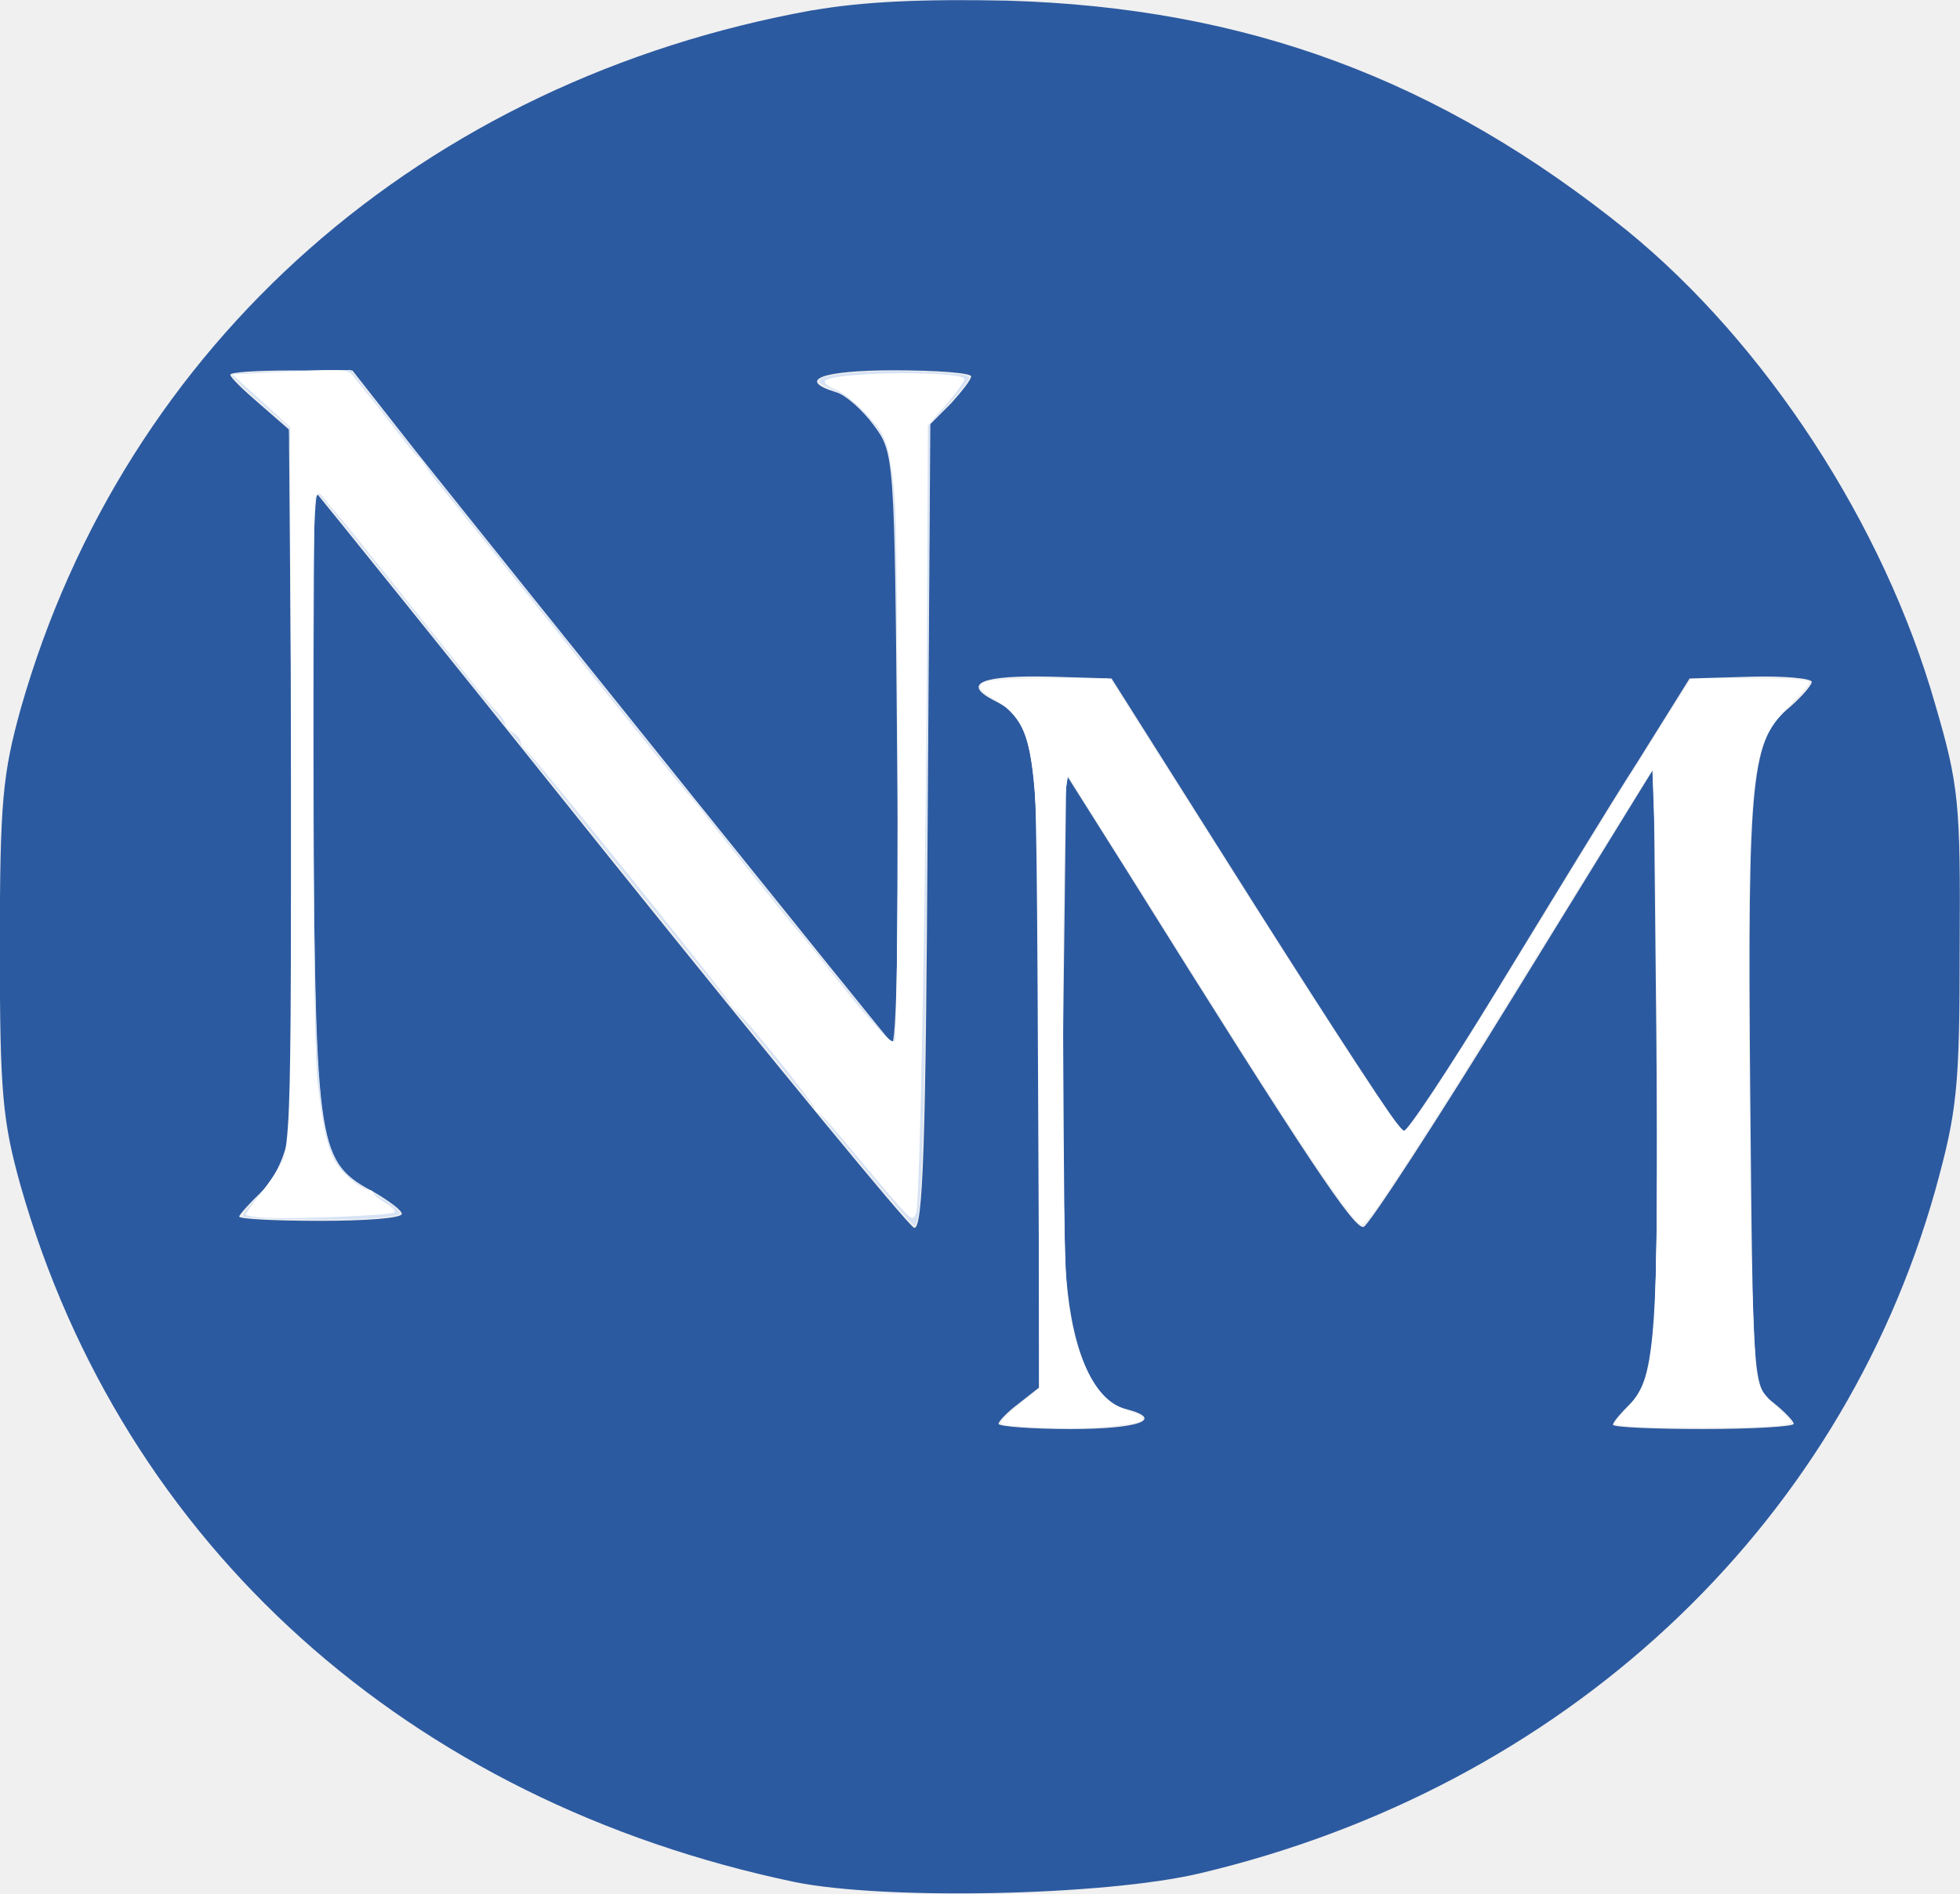
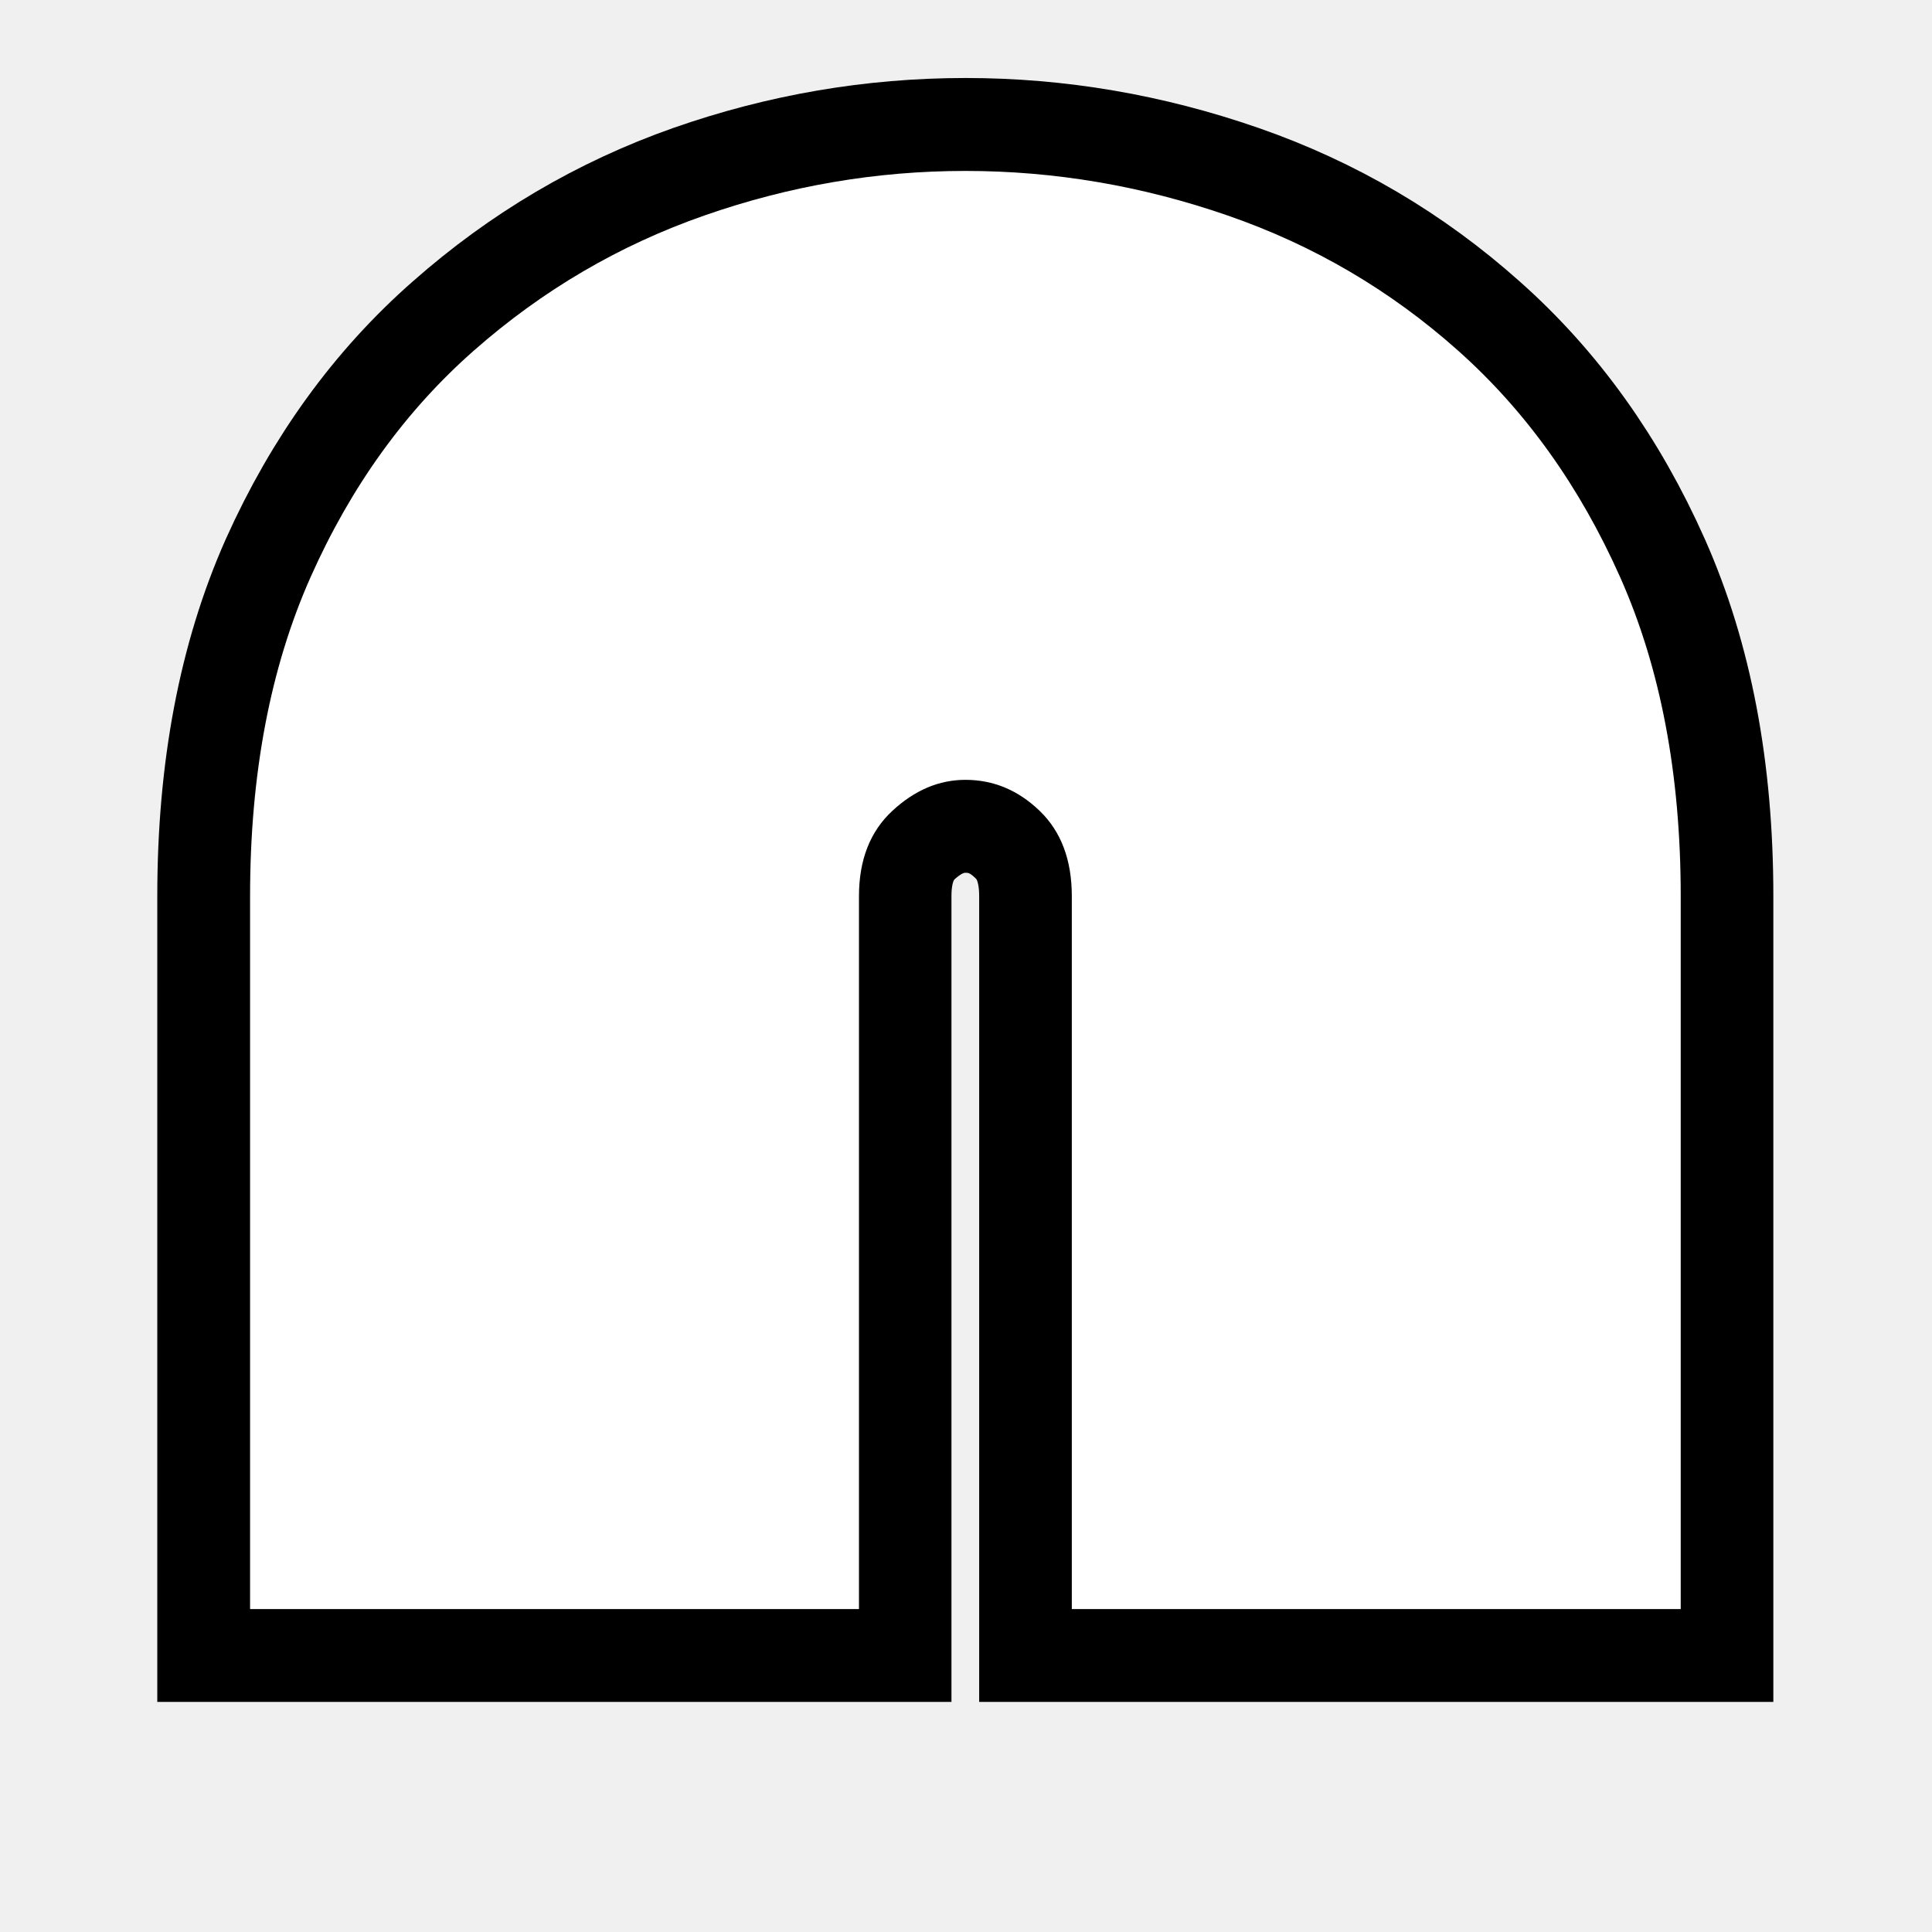
- <svg xmlns="http://www.w3.org/2000/svg" width="10.996mm" height="10.623mm" viewBox="0 0 10.996 10.623" version="1.1" id="svg5" xml:space="preserve">
-   <defs id="defs2" />
-   <g id="layer1" transform="translate(-77.75887,-77.18533)">
-     <path d="m 82.321,77.242 c -2.19,0.394 -3.863,1.87 -4.446,3.92 -0.101,0.365 -0.117,0.521 -0.117,1.339 0,0.818 0.015,0.974 0.117,1.339 0.573,2.011 2.175,3.452 4.344,3.905 0.502,0.102 1.734,0.078 2.271,-0.049 2.038,-0.482 3.589,-1.928 4.126,-3.832 0.122,-0.443 0.137,-0.57 0.137,-1.363 0.005,-0.813 -0.005,-0.911 -0.137,-1.363 -0.289,-1.013 -0.953,-2.026 -1.729,-2.659 -1.049,-0.847 -2.134,-1.251 -3.477,-1.29 -0.471,-0.01 -0.811,0.005 -1.09,0.054 z m -2.23,2.474 c 0.598,0.75 2.621,3.267 2.671,3.321 0.025,0.029 0.041,-0.614 0.03,-1.631 -0.015,-1.66 -0.015,-1.68 -0.132,-1.836 -0.061,-0.083 -0.157,-0.17 -0.213,-0.185 -0.223,-0.068 -0.076,-0.122 0.329,-0.122 0.238,0 0.431,0.015 0.431,0.034 0,0.019 -0.051,0.083 -0.112,0.151 l -0.117,0.117 -0.015,2.264 c -0.01,1.753 -0.025,2.259 -0.076,2.245 -0.035,-0.015 -0.791,-0.935 -1.683,-2.045 -0.892,-1.115 -1.642,-2.045 -1.663,-2.069 -0.025,-0.019 -0.035,0.76 -0.025,1.738 0.015,1.962 0.025,2.006 0.35,2.181 0.081,0.049 0.147,0.097 0.147,0.117 0,0.024 -0.203,0.039 -0.456,0.039 -0.248,0 -0.456,-0.01 -0.456,-0.024 0,-0.01 0.056,-0.073 0.122,-0.136 0.076,-0.073 0.137,-0.205 0.157,-0.331 0.015,-0.117 0.025,-1.052 0.015,-2.079 l -0.015,-1.87 -0.162,-0.141 c -0.091,-0.078 -0.167,-0.151 -0.167,-0.166 0,-0.015 0.152,-0.024 0.345,-0.024 h 0.34 z m 4.704,2.542 c 0.441,0.696 0.816,1.271 0.836,1.276 0.02,0.005 0.259,-0.355 0.532,-0.803 0.274,-0.448 0.623,-1.023 0.786,-1.276 l 0.289,-0.463 0.345,-0.01 c 0.188,-0.005 0.34,0.01 0.34,0.029 0,0.019 -0.056,0.083 -0.122,0.141 -0.218,0.18 -0.238,0.38 -0.223,2.157 0.015,1.656 0.015,1.66 0.132,1.748 0.061,0.049 0.112,0.102 0.112,0.117 0,0.015 -0.228,0.029 -0.507,0.029 -0.279,0 -0.507,-0.01 -0.507,-0.024 0,-0.015 0.046,-0.068 0.096,-0.117 0.142,-0.136 0.162,-0.433 0.147,-2.089 l -0.015,-1.475 -0.786,1.276 c -0.431,0.701 -0.811,1.285 -0.841,1.295 -0.051,0.015 -0.299,-0.351 -1.333,-2.006 l -0.335,-0.531 -0.015,1.212 c -0.01,0.672 0,1.397 0.015,1.612 0.035,0.424 0.157,0.691 0.335,0.735 0.223,0.058 0.071,0.112 -0.309,0.112 -0.223,0 -0.406,-0.015 -0.406,-0.029 0,-0.015 0.051,-0.068 0.117,-0.117 l 0.112,-0.088 v -1.748 c 0,-1.875 -0.015,-1.987 -0.259,-2.108 -0.177,-0.093 -0.066,-0.141 0.329,-0.131 l 0.335,0.01 z" id="path11" style="fill:#2c5aa0;stroke:none;stroke-width:0.005" />
-     <path style="fill:#d7e3f4;stroke-width:0.009" d="M 18.842,25.386 C 17.651,23.988 14.83,20.512 9.912,14.384 6.745,10.439 6.781,10.483 6.742,10.483 c -0.017,0 -0.045,0.069 -0.063,0.154 -0.018,0.085 -0.031,2.416 -0.029,5.18 0.006,8.362 0.056,8.777 1.134,9.398 0.164,0.095 0.398,0.246 0.519,0.336 0.279,0.207 0.254,0.224 -0.416,0.283 -0.56,0.049 -2.611,0.023 -2.713,-0.035 -0.053,-0.029 -0.001,-0.105 0.28,-0.411 0.384,-0.418 0.56,-0.738 0.672,-1.213 C 6.19,23.902 6.195,23.332 6.189,16.965 6.185,13.163 6.17,9.829 6.154,9.556 L 6.126,9.06 5.668,8.666 C 5.417,8.45 5.14,8.2 5.054,8.111 4.899,7.952 4.898,7.95 4.992,7.923 5.045,7.908 5.616,7.884 6.262,7.87 l 1.174,-0.025 0.282,0.364 C 8.542,9.269 16.891,19.679 18.372,21.492 c 0.319,0.391 0.546,0.635 0.568,0.612 0.09,-0.09 0.126,-2.212 0.1,-5.919 -0.027,-3.915 -0.07,-5.728 -0.148,-6.298 -0.026,-0.19 -0.094,-0.434 -0.161,-0.58 C 18.584,8.989 18.108,8.479 17.837,8.35 17.73,8.298 17.579,8.227 17.502,8.19 c -0.077,-0.037 -0.141,-0.085 -0.143,-0.108 -0.012,-0.153 1.235,-0.256 2.342,-0.193 0.41,0.023 0.776,0.059 0.813,0.08 0.058,0.033 0.044,0.067 -0.105,0.26 -0.095,0.122 -0.289,0.343 -0.432,0.489 l -0.259,0.267 -0.044,6.216 c -0.061,8.746 -0.115,10.79 -0.285,10.79 -0.018,0 -0.264,-0.272 -0.547,-0.605 z" id="path875" transform="matrix(0.2645833,0,0,0.2645833,77.75887,77.18533)" />
-     <path style="fill:#ffffff;stroke-width:0.009" d="m 21.834,30.256 c -0.312,-0.017 -0.577,-0.041 -0.59,-0.054 -0.053,-0.053 0.044,-0.16 0.415,-0.458 l 0.392,-0.316 -8.89e-4,-5.052 c -0.001,-7.321 -0.054,-8.436 -0.433,-9.082 -0.102,-0.174 -0.169,-0.231 -0.612,-0.515 -0.242,-0.156 -0.272,-0.239 -0.115,-0.318 0.164,-0.083 2.544,-0.111 2.644,-0.031 0.037,0.03 0.885,1.346 1.883,2.926 2.6,4.112 4.2,6.581 4.309,6.648 0.107,0.066 0.844,-1.055 2.848,-4.33 1.76,-2.879 3.178,-5.141 3.274,-5.224 0.08,-0.069 0.174,-0.074 1.266,-0.062 0.848,0.009 1.194,0.027 1.229,0.062 0.038,0.038 -0.042,0.143 -0.361,0.472 -0.226,0.232 -0.448,0.497 -0.495,0.588 -0.386,0.758 -0.457,2.297 -0.385,8.414 0.049,4.195 0.078,5.025 0.192,5.417 0.052,0.18 0.107,0.253 0.369,0.487 0.169,0.151 0.308,0.299 0.308,0.328 0,0.081 -0.635,0.117 -2.031,0.115 -1.18,-0.002 -1.703,-0.029 -1.702,-0.089 1.64e-4,-0.015 0.118,-0.161 0.263,-0.323 0.522,-0.587 0.594,-1.03 0.627,-3.893 0.027,-2.292 -0.027,-9.659 -0.07,-9.659 -0.017,0 -0.711,1.103 -1.541,2.451 -2.024,3.287 -3.032,4.897 -3.742,5.98 -0.69,1.051 -0.854,1.265 -0.933,1.221 -0.175,-0.098 -1.006,-1.304 -2.326,-3.375 -0.74,-1.161 -3.686,-5.84 -3.803,-6.041 -0.036,-0.062 -0.077,-0.113 -0.09,-0.113 -0.07,-7.37e-4 -0.135,7.287 -0.082,9.19 0.059,2.099 0.147,2.692 0.518,3.469 0.213,0.447 0.428,0.665 0.781,0.792 0.291,0.105 0.356,0.14 0.376,0.201 0.024,0.073 -0.279,0.134 -0.864,0.175 -0.6,0.041 -0.702,0.041 -1.518,-0.003 z" id="path877" transform="matrix(0.2645833,0,0,0.2645833,77.75887,77.18533)" />
-     <path style="fill:#ffffff;stroke-width:0.019" d="m 5.6,25.822 c -0.214,-0.014 -0.39,-0.045 -0.39,-0.068 0,-0.024 0.17,-0.259 0.377,-0.523 0.207,-0.264 0.427,-0.621 0.488,-0.793 0.091,-0.257 0.108,-1.675 0.095,-7.847 L 6.154,9.058 5.54,8.499 4.925,7.94 6.149,7.879 c 1.08,-0.054 1.236,-0.046 1.322,0.072 0.054,0.073 0.212,0.271 0.351,0.44 0.14,0.169 0.408,0.51 0.596,0.758 0.188,0.248 0.386,0.488 0.44,0.533 0.054,0.045 0.132,0.143 0.174,0.217 0.042,0.074 0.195,0.277 0.339,0.451 0.145,0.174 1.34,1.664 2.657,3.312 1.317,1.647 2.454,3.058 2.527,3.135 0.073,0.077 0.197,0.225 0.275,0.328 0.304,0.402 1.973,2.492 2.083,2.608 0.064,0.068 0.378,0.455 0.697,0.862 0.319,0.406 0.632,0.794 0.695,0.862 0.063,0.068 0.224,0.25 0.359,0.406 0.135,0.155 0.274,0.254 0.309,0.219 0.077,-0.077 0.082,-10.041 0.005,-11.374 C 18.923,9.748 18.827,9.332 18.593,9.039 18.279,8.646 17.951,8.357 17.699,8.253 17.547,8.19 17.459,8.11 17.499,8.07 17.678,7.89 20.271,7.853 20.446,8.028 c 0.027,0.027 -0.136,0.262 -0.362,0.523 l -0.41,0.475 -0.013,3.692 c -0.02,5.51 -0.15,12.774 -0.234,12.997 -0.071,0.189 -0.092,0.176 -0.56,-0.369 -0.267,-0.311 -0.706,-0.834 -0.974,-1.161 -0.269,-0.327 -0.518,-0.595 -0.554,-0.595 -0.036,0 -0.066,-0.038 -0.066,-0.085 0,-0.09 -1.396,-1.831 -1.653,-2.062 -0.084,-0.075 -0.152,-0.158 -0.152,-0.184 0,-0.068 -4.089,-5.147 -4.277,-5.313 -0.085,-0.075 -0.154,-0.176 -0.154,-0.225 0,-0.049 -0.074,-0.135 -0.164,-0.191 -0.09,-0.056 -0.164,-0.138 -0.164,-0.182 0,-0.044 -0.075,-0.155 -0.166,-0.247 -0.091,-0.092 -0.34,-0.39 -0.554,-0.663 C 9.775,14.166 9.555,13.889 9.499,13.823 9.443,13.757 8.912,13.094 8.319,12.349 7.726,11.605 7.188,10.94 7.125,10.872 7.061,10.805 6.955,10.675 6.89,10.585 6.789,10.443 6.761,10.438 6.688,10.544 6.598,10.674 6.625,22.015 6.717,22.811 c 0.168,1.455 0.278,1.807 0.678,2.161 0.161,0.143 0.345,0.26 0.408,0.26 0.063,0 0.115,0.029 0.115,0.064 0,0.035 0.113,0.131 0.252,0.213 0.139,0.082 0.228,0.173 0.198,0.202 -0.062,0.062 -2.194,0.147 -2.768,0.111 z" id="path955" transform="matrix(0.2645833,0,0,0.2645833,77.75887,77.18533)" />
-     <path style="fill:#ffffff;stroke-width:0.019" d="m 21.293,30.159 c 0,-0.043 0.168,-0.218 0.374,-0.39 l 0.374,-0.312 -0.03,-6.564 c -0.027,-5.886 -0.044,-6.615 -0.17,-7.057 -0.139,-0.488 -0.377,-0.791 -0.876,-1.119 -0.113,-0.074 -0.174,-0.166 -0.137,-0.205 0.037,-0.039 0.652,-0.082 1.365,-0.097 l 1.297,-0.026 0.163,0.231 c 0.09,0.127 1.004,1.56 2.032,3.185 2.666,4.215 3.987,6.206 4.092,6.172 0.158,-0.05 0.864,-1.135 3.188,-4.901 1.239,-2.008 2.398,-3.882 2.574,-4.163 l 0.32,-0.512 1.197,-9.03e-4 c 0.658,-4.98e-4 1.221,0.024 1.251,0.054 0.03,0.03 -0.145,0.264 -0.389,0.52 -0.556,0.583 -0.679,0.968 -0.788,2.461 -0.151,2.064 -0.026,11.482 0.157,11.935 0.054,0.132 0.235,0.36 0.402,0.506 0.235,0.205 0.276,0.277 0.179,0.315 -0.069,0.027 -0.916,0.04 -1.882,0.027 l -1.757,-0.022 0.262,-0.298 c 0.391,-0.445 0.501,-0.791 0.589,-1.855 0.086,-1.04 0.093,-8.444 0.01,-10.516 l -0.051,-1.263 -2.044,3.314 c -1.124,1.823 -2.501,4.011 -3.06,4.863 -1.015,1.547 -1.016,1.548 -1.188,1.395 -0.242,-0.216 -2.01,-2.911 -4.218,-6.429 l -1.878,-2.993 -0.068,0.408 c -0.038,0.224 -0.055,2.753 -0.038,5.619 0.029,5.066 0.035,5.228 0.211,5.86 0.248,0.893 0.582,1.395 1.047,1.573 0.43,0.164 0.456,0.242 0.107,0.311 -0.414,0.083 -2.616,0.06 -2.616,-0.027 z" id="path957" transform="matrix(0.2645833,0,0,0.2645833,77.75887,77.18533)" />
-     <path style="fill:#ffffff;stroke-width:0.019" d="m 5.349,25.754 c -0.029,-0.029 0.071,-0.223 0.222,-0.431 0.639,-0.878 0.581,-0.052 0.606,-8.613 L 6.199,9.049 5.658,8.554 C 5.263,8.191 5.147,8.039 5.226,7.989 5.285,7.952 5.799,7.92 6.367,7.92 l 1.034,-0.001 0.731,0.915 c 0.402,0.503 0.803,1.011 0.892,1.128 0.597,0.791 9.507,11.823 9.677,11.982 0.117,0.109 0.24,0.171 0.274,0.137 0.096,-0.096 0.123,-9.636 0.032,-11.107 C 18.9,9.249 18.747,8.895 17.863,8.325 17.53,8.11 17.52,8.093 17.695,8.038 c 0.243,-0.077 2.586,-0.092 2.661,-0.017 0.032,0.032 -0.113,0.266 -0.323,0.521 L 19.652,9.004 19.651,10.656 c -0.003,2.96 -0.155,13.115 -0.211,14.104 -0.03,0.53 -0.085,0.964 -0.122,0.964 -0.037,0 -0.296,-0.268 -0.575,-0.595 -1.241,-1.457 -1.594,-1.878 -2.248,-2.687 -0.383,-0.474 -0.803,-0.991 -0.934,-1.149 -0.13,-0.158 -0.9,-1.118 -1.711,-2.133 -1.71,-2.143 -2.755,-3.428 -2.948,-3.629 -0.075,-0.078 -0.196,-0.23 -0.268,-0.339 -0.315,-0.473 -3.794,-4.73 -3.865,-4.73 -0.043,0 -0.101,0.089 -0.128,0.197 -0.027,0.108 -0.033,2.942 -0.012,6.298 0.044,7.165 0.055,7.284 0.741,8.009 0.139,0.147 0.291,0.268 0.339,0.27 0.048,0.002 0.208,0.107 0.355,0.234 l 0.269,0.23 -0.877,0.054 c -1.117,0.068 -2.04,0.069 -2.108,6.57e-4 z" id="path959" transform="matrix(0.2645833,0,0,0.2645833,77.75887,77.18533)" />
-     <path style="fill:#ffffff;stroke-width:0.019" d="m 21.293,30.159 c 0,-0.043 0.166,-0.217 0.369,-0.387 l 0.369,-0.309 -7.06e-4,-5.87 c -3.87e-4,-3.267 -0.037,-6.285 -0.083,-6.805 -0.103,-1.158 -0.26,-1.549 -0.772,-1.909 -0.206,-0.145 -0.375,-0.29 -0.375,-0.321 0,-0.116 0.402,-0.156 1.559,-0.153 l 1.19,0.003 2.004,3.175 c 2.422,3.836 4.11,6.417 4.199,6.417 0.106,0 0.714,-0.903 1.934,-2.872 0.629,-1.015 1.824,-2.945 2.655,-4.287 l 1.512,-2.441 h 1.199 c 0.659,0 1.222,0.024 1.251,0.053 0.029,0.029 -0.148,0.27 -0.394,0.535 -0.573,0.619 -0.679,0.972 -0.791,2.653 -0.096,1.434 -0.027,9.974 0.089,11.13 0.063,0.626 0.084,0.678 0.406,1.006 0.187,0.19 0.314,0.371 0.283,0.403 -0.071,0.071 -3.64,0.076 -3.64,0.005 0,-0.028 0.127,-0.192 0.282,-0.363 0.354,-0.392 0.444,-0.704 0.54,-1.883 0.085,-1.038 0.091,-7.991 0.009,-10.242 l -0.052,-1.421 -2.045,3.308 c -2.107,3.408 -3.316,5.313 -3.807,5.999 -0.275,0.384 -0.285,0.39 -0.447,0.246 -0.231,-0.205 -2.159,-3.145 -4.291,-6.545 l -1.8,-2.87 -0.054,0.408 c -0.085,0.64 -0.074,9.503 0.014,10.419 0.141,1.486 0.599,2.445 1.273,2.667 0.667,0.22 0.205,0.328 -1.407,0.328 -0.69,0 -1.18,-0.032 -1.18,-0.078 z" id="path961" transform="matrix(0.2645833,0,0,0.2645833,77.75887,77.18533)" />
+ <svg xmlns="http://www.w3.org/2000/svg" width="500" zoomAndPan="magnify" viewBox="0 0 375 375" height="500" preserveAspectRatio="xMidYMid meet" version="1.0">
+   <defs>
+     <g />
+   </defs>
+   <path stroke-linecap="butt" transform="matrix(9.008705, 0, 0, 9.008705, -115.8344, -183.1596)" fill="none" stroke-linejoin="miter" d="M 31.358 55 L 18.247 55 L 18.247 39.637 C 18.247 37.006 18.681 34.715 19.549 32.762 C 20.426 30.809 21.602 29.186 23.078 27.892 C 24.553 26.59 26.203 25.618 28.025 24.976 C 29.857 24.334 31.736 24.012 33.663 24.012 C 35.581 24.012 37.465 24.334 39.314 24.976 C 41.163 25.618 42.816 26.59 44.274 27.892 C 45.733 29.186 46.896 30.809 47.764 32.762 C 48.632 34.715 49.066 37.006 49.066 39.637 L 49.066 55 L 35.955 55 L 35.955 39.637 C 35.955 38.855 35.72 38.243 35.251 37.801 C 34.791 37.358 34.262 37.136 33.663 37.136 C 33.09 37.136 32.561 37.358 32.075 37.801 C 31.597 38.243 31.358 38.855 31.358 39.637 Z M 31.358 55 " stroke="#000000" stroke-width="4" stroke-opacity="1" stroke-miterlimit="4" />
+   <g fill="#ffffff" fill-opacity="1">
+     <g transform="translate(44.21088, 312.3192)">
+       <g>
+         <path d="M 122.516 0 L 4.328 0 L 4.328 -138.359 C 4.328 -162.066 8.25 -182.727 16.094 -200.344 C 23.938 -217.957 34.504 -232.609 47.797 -244.297 C 61.086 -255.992 75.984 -264.723 92.484 -270.484 C 108.984 -276.254 125.879 -279.141 143.172 -279.141 C 160.461 -279.141 177.438 -276.254 194.094 -270.484 C 210.75 -264.723 225.641 -255.992 238.766 -244.297 C 251.898 -232.609 262.391 -217.957 270.234 -200.344 C 278.086 -182.727 282.016 -162.066 282.016 -138.359 L 282.016 0 L 163.828 0 L 163.828 -138.359 C 163.828 -145.41 161.742 -150.938 157.578 -154.938 C 153.422 -158.945 148.617 -160.953 143.172 -160.953 C 138.047 -160.953 133.32 -158.945 129 -154.938 C 124.676 -150.938 122.516 -145.41 122.516 -138.359 Z M 122.516 0 " />
+       </g>
+     </g>
  </g>
</svg>
